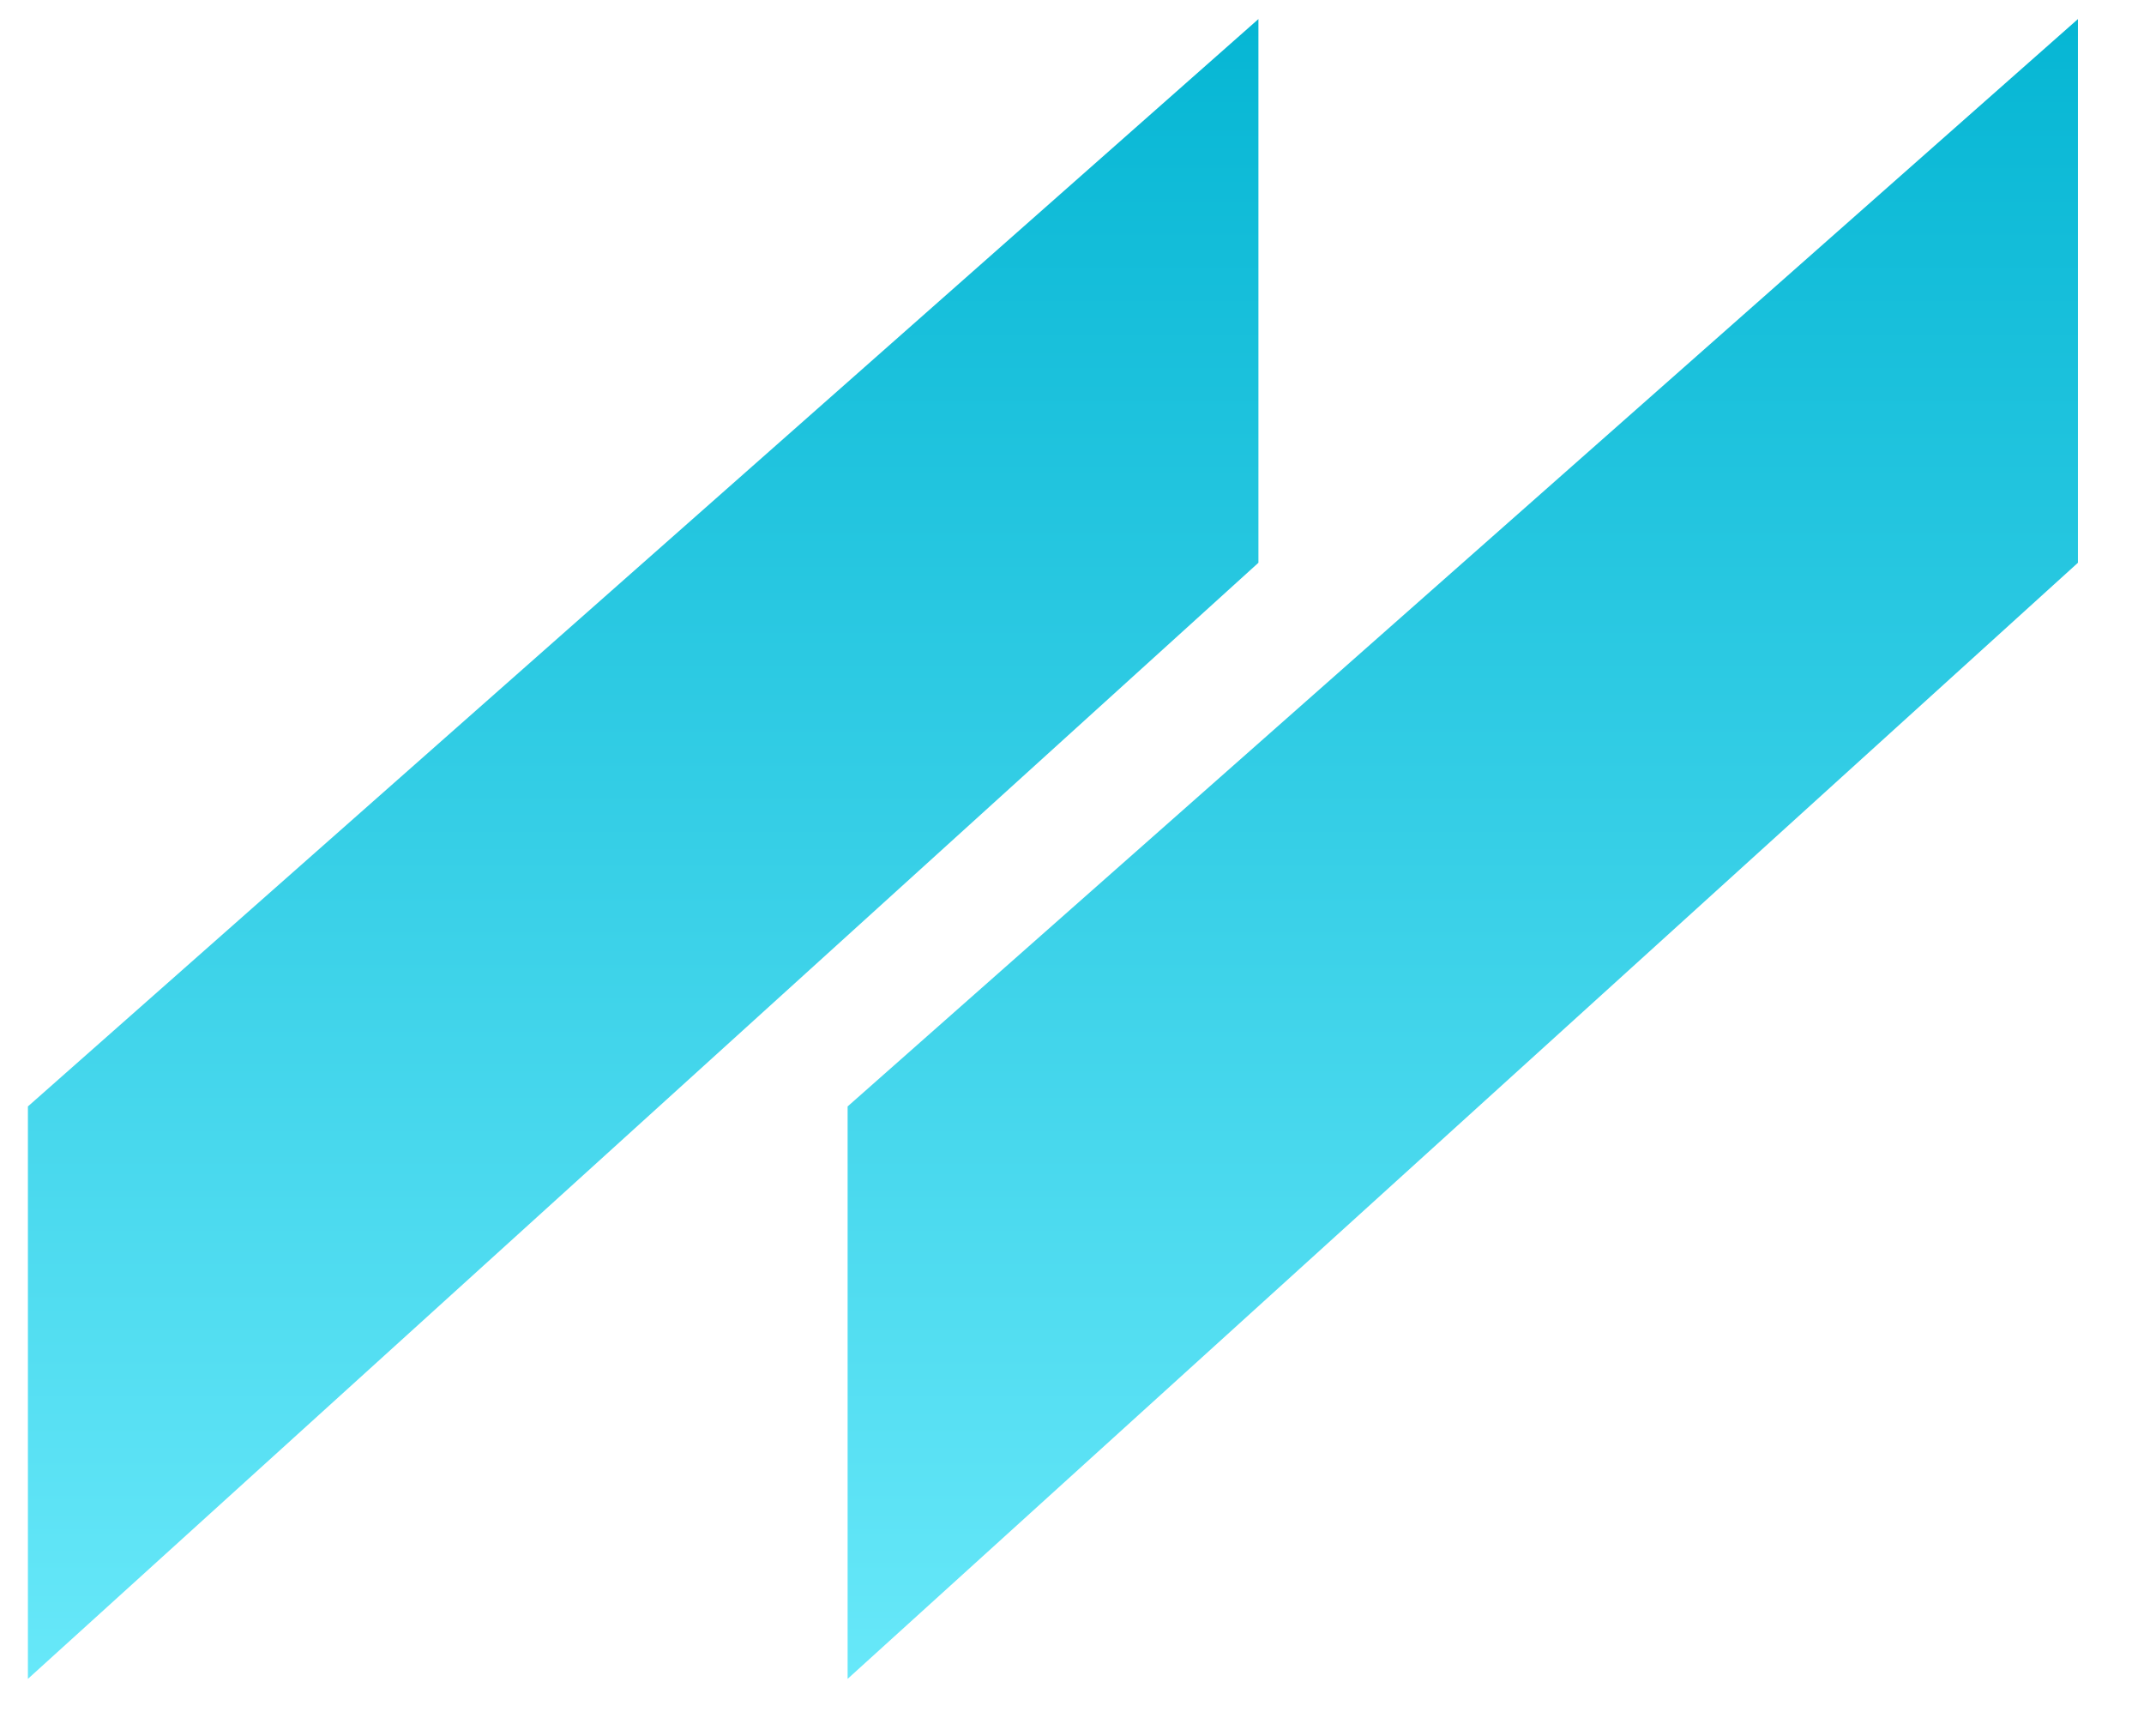
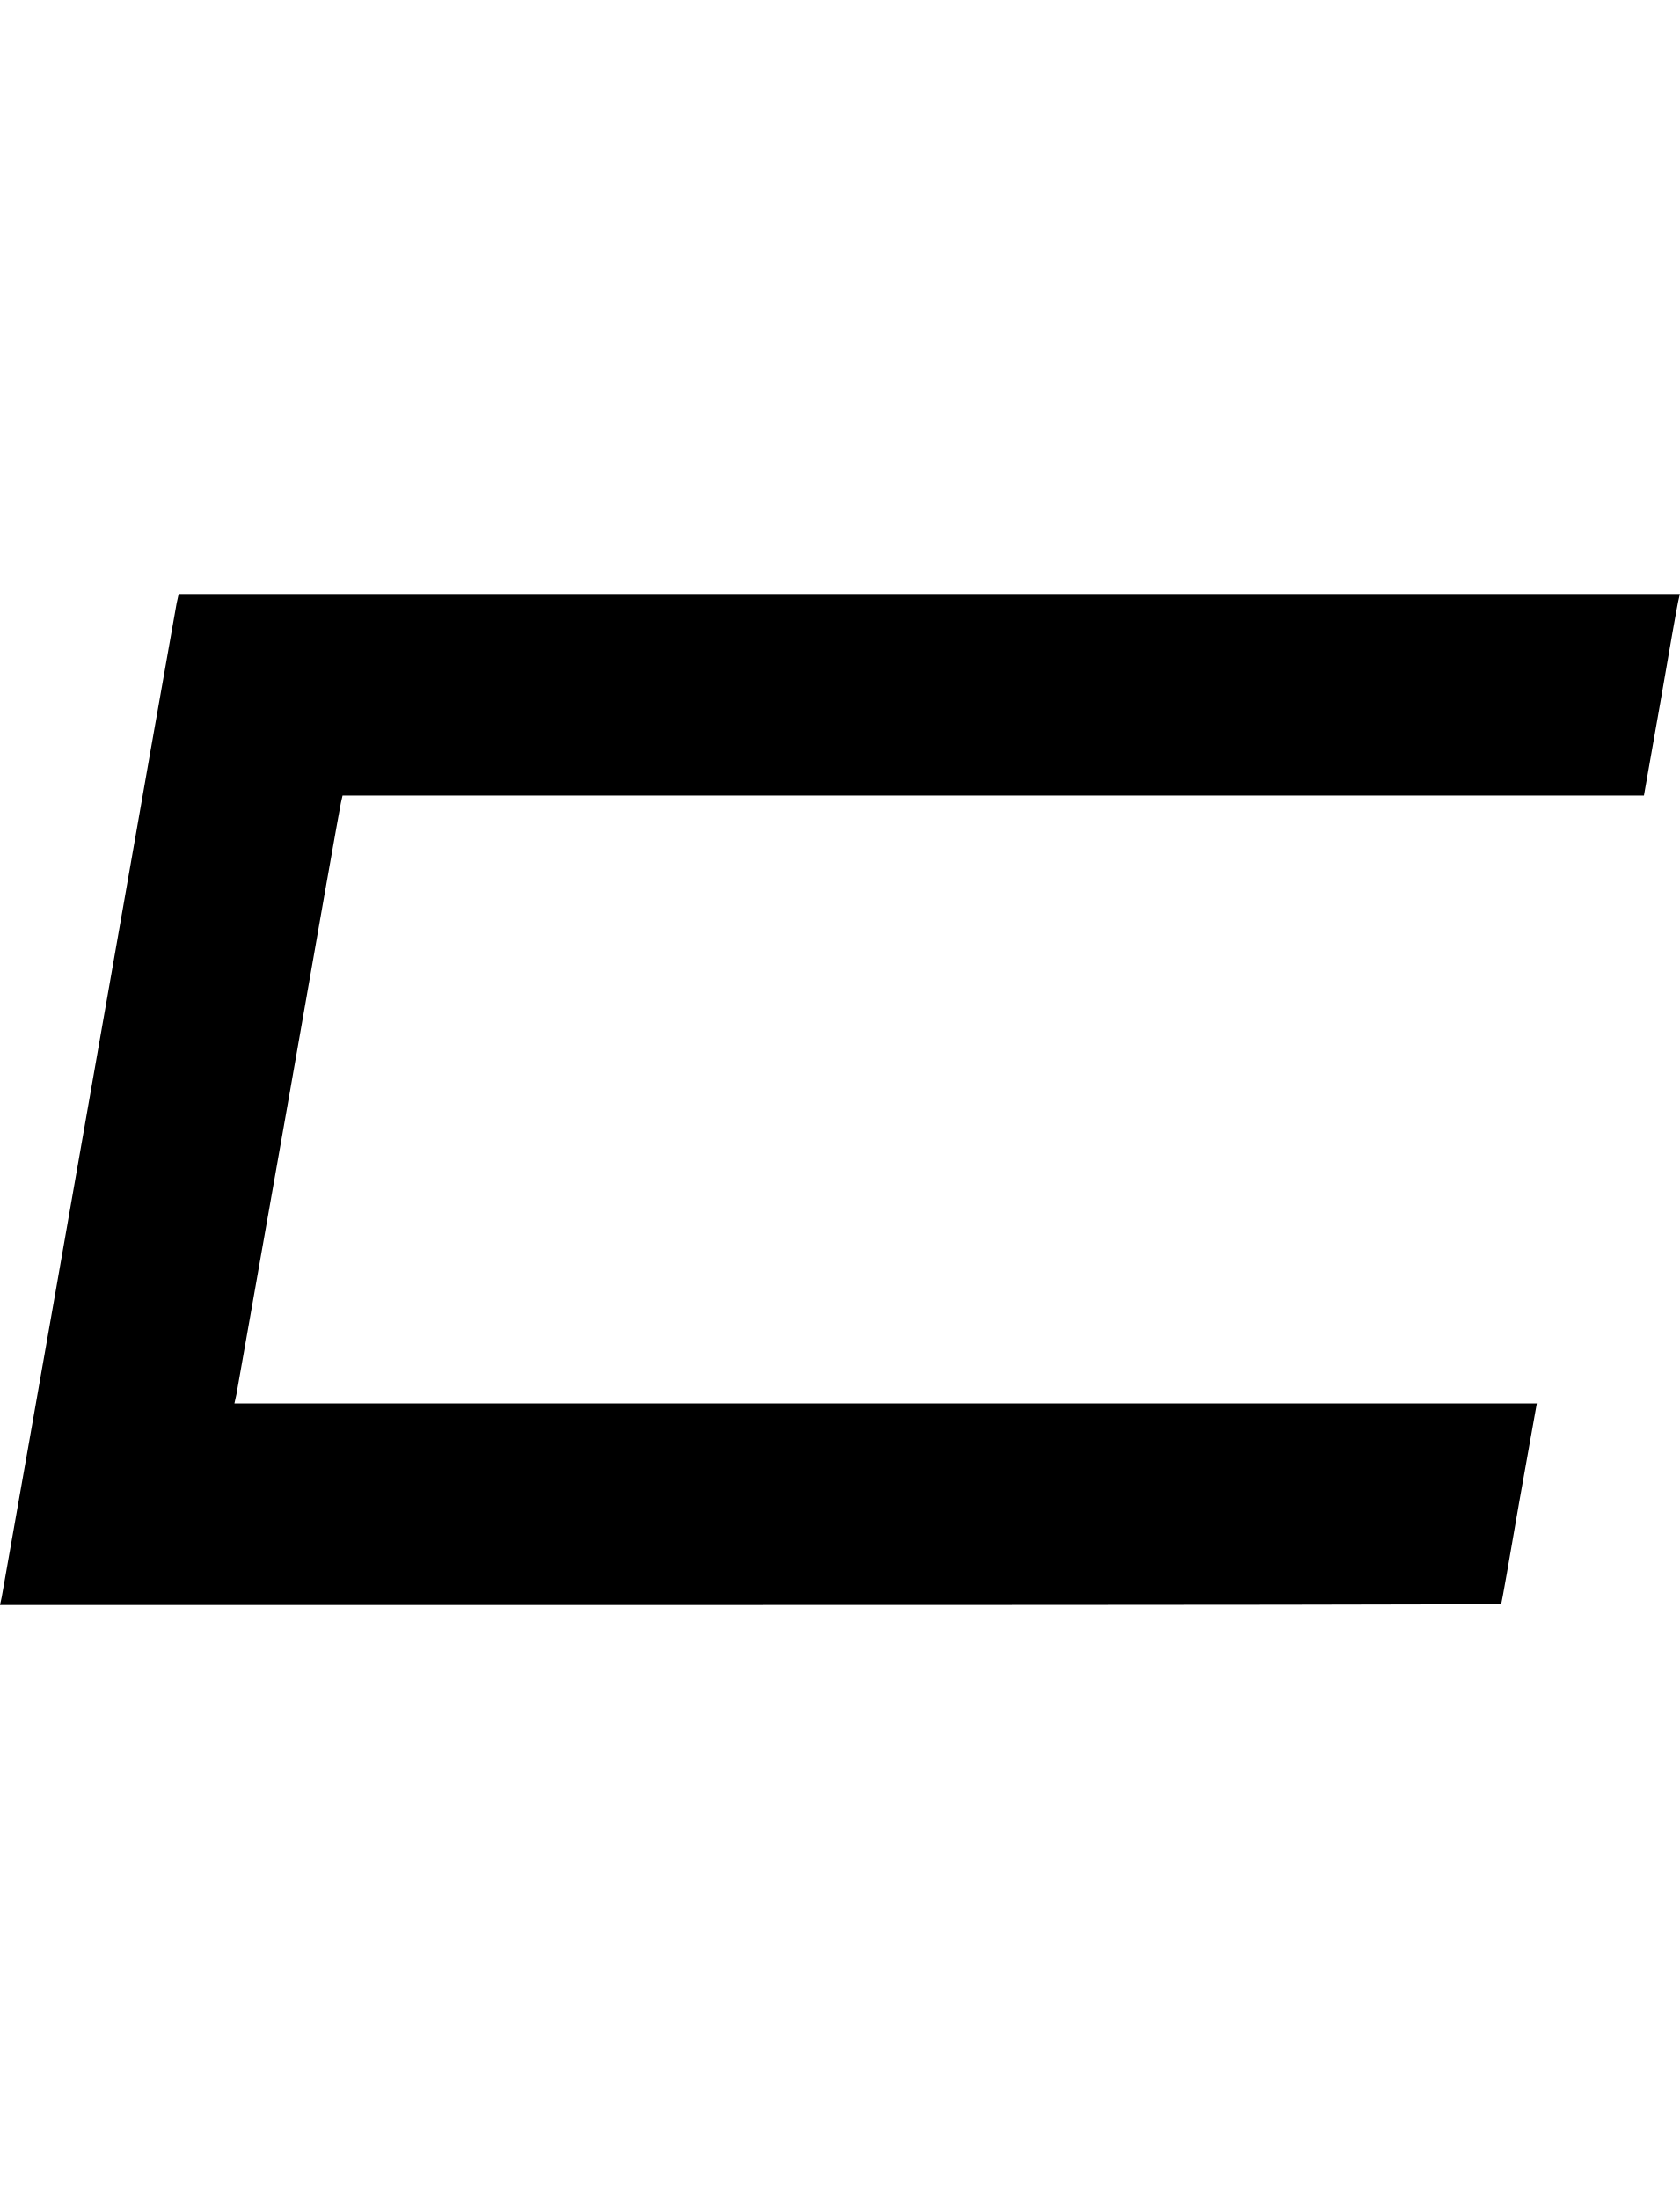
- <svg xmlns="http://www.w3.org/2000/svg" xmlns:xlink="http://www.w3.org/1999/xlink" version="1.1" preserveAspectRatio="xMidYMid meet" viewBox="344.564 330.278 111.737 91.218" width="53.87" height="43.61">
-   <defs>
-     <path d="M453.3 331.28L453.3 359.85L388.64 418.5L388.64 388.42L453.3 331.28Z" id="aFZf6T5ED" />
-     <linearGradient id="gradientb2ThqnP5Op" gradientUnits="userSpaceOnUse" x1="420.97" y1="331.28" x2="420.97" y2="418.5">
-       <stop style="stop-color: #06b6d4;stop-opacity: 1" offset="0%" />
-       <stop style="stop-color: #67e8f9;stop-opacity: 1" offset="100%" />
-     </linearGradient>
-     <path d="M410.23 331.28L410.23 359.85L345.56 418.5L345.56 388.42L410.23 331.28Z" id="a9fehgwfM" />
-     <linearGradient id="gradientk1wNV9Ostb" gradientUnits="userSpaceOnUse" x1="377.89" y1="331.28" x2="377.89" y2="418.5">
-       <stop style="stop-color: #06b6d4;stop-opacity: 1" offset="0%" />
-       <stop style="stop-color: #67e8f9;stop-opacity: 1" offset="100%" />
-     </linearGradient>
-   </defs>
-   <g>
-     <g>
-       <use xlink:href="#aFZf6T5ED" opacity="1" fill="url(#gradientb2ThqnP5Op)" />
-     </g>
-     <g>
-       <use xlink:href="#a9fehgwfM" opacity="1" fill="url(#gradientk1wNV9Ostb)" />
-     </g>
+ <svg xmlns="http://www.w3.org/2000/svg" version="1.0" width="42" height="55" viewBox="0 0 500 301" preserveAspectRatio="xMidYMid meet">
+   <g transform="translate(0,301) scale(0.1,-0.1)" fill="#000000" stroke="none">
+     <path d="M526 2983 c-3 -16 -121 -683 -261 -1483 -140 -800 -258 -1465 -260 -1477 l-5 -23 2235 0 c1229 0 2235 1 2235 3 1 1 25 136 53 300 l53 297 -1939 0 -1939 0 6 27 c3 16 73 413 156 883 82 470 152 865 155 878 l5 22 1938 0 1937 0 49 278 c26 152 50 287 53 300 l5 22 -2235 0 -2235 0 -6 -27z" />
  </g>
</svg>
